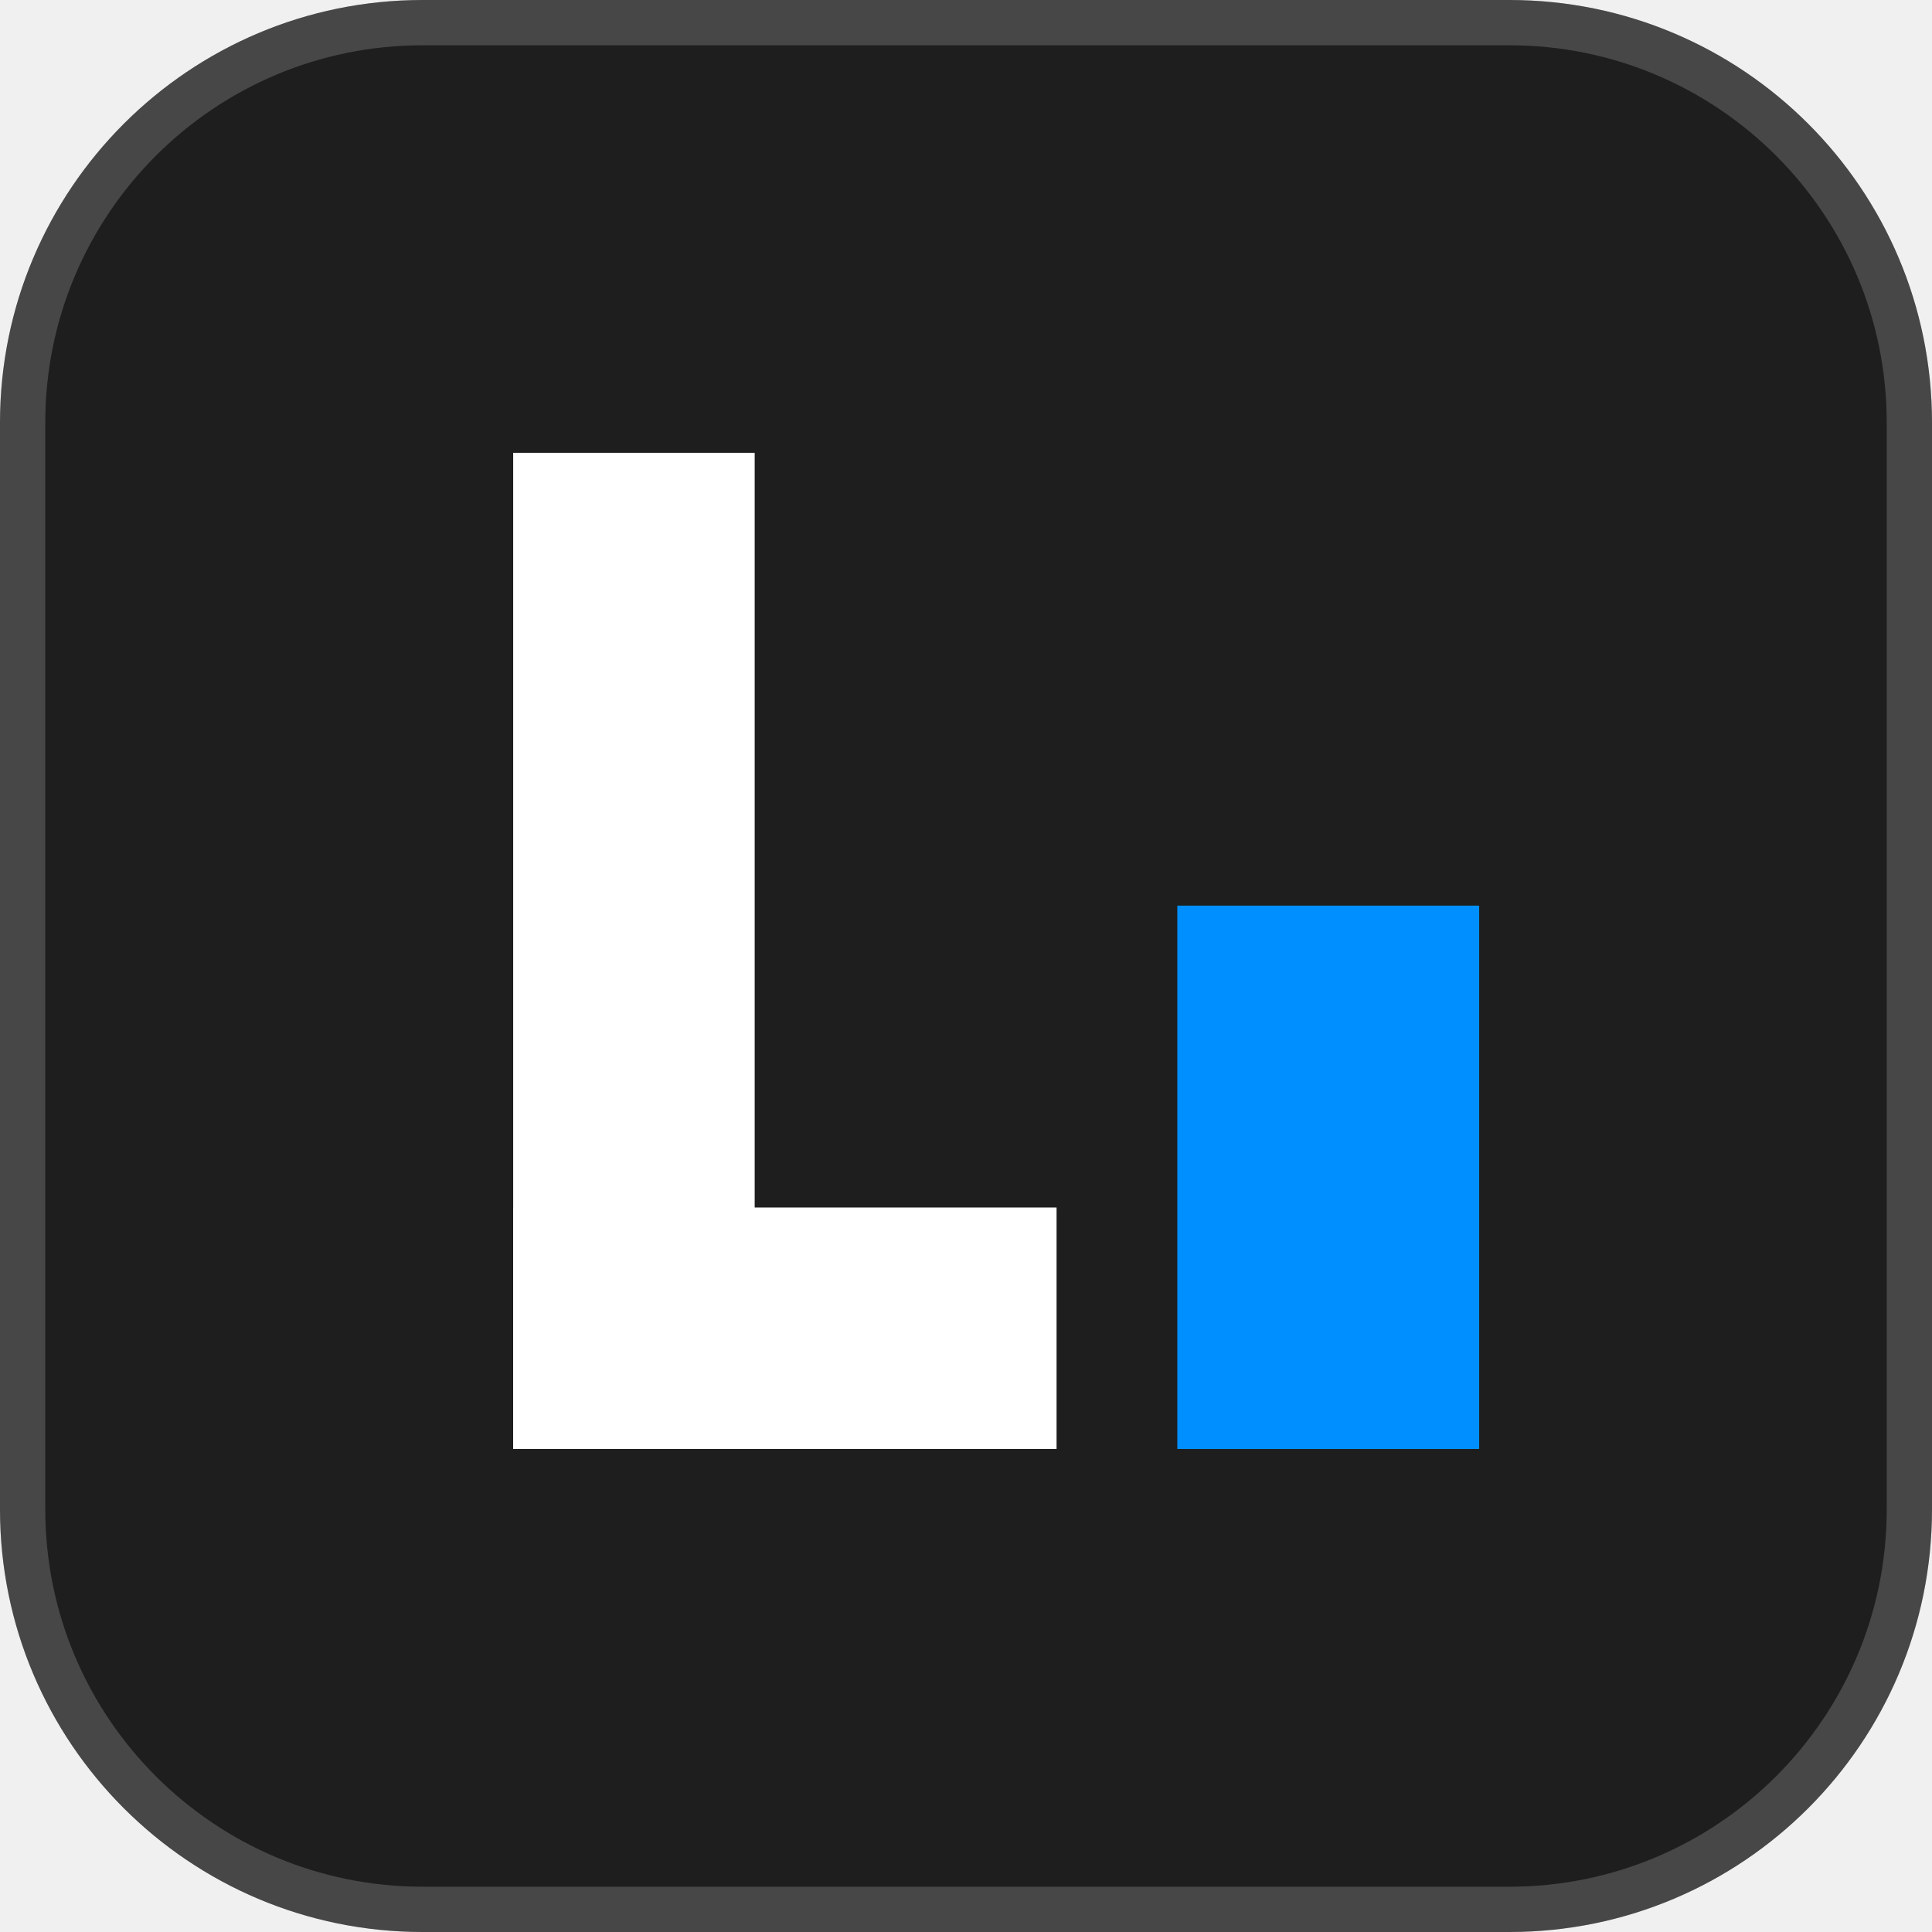
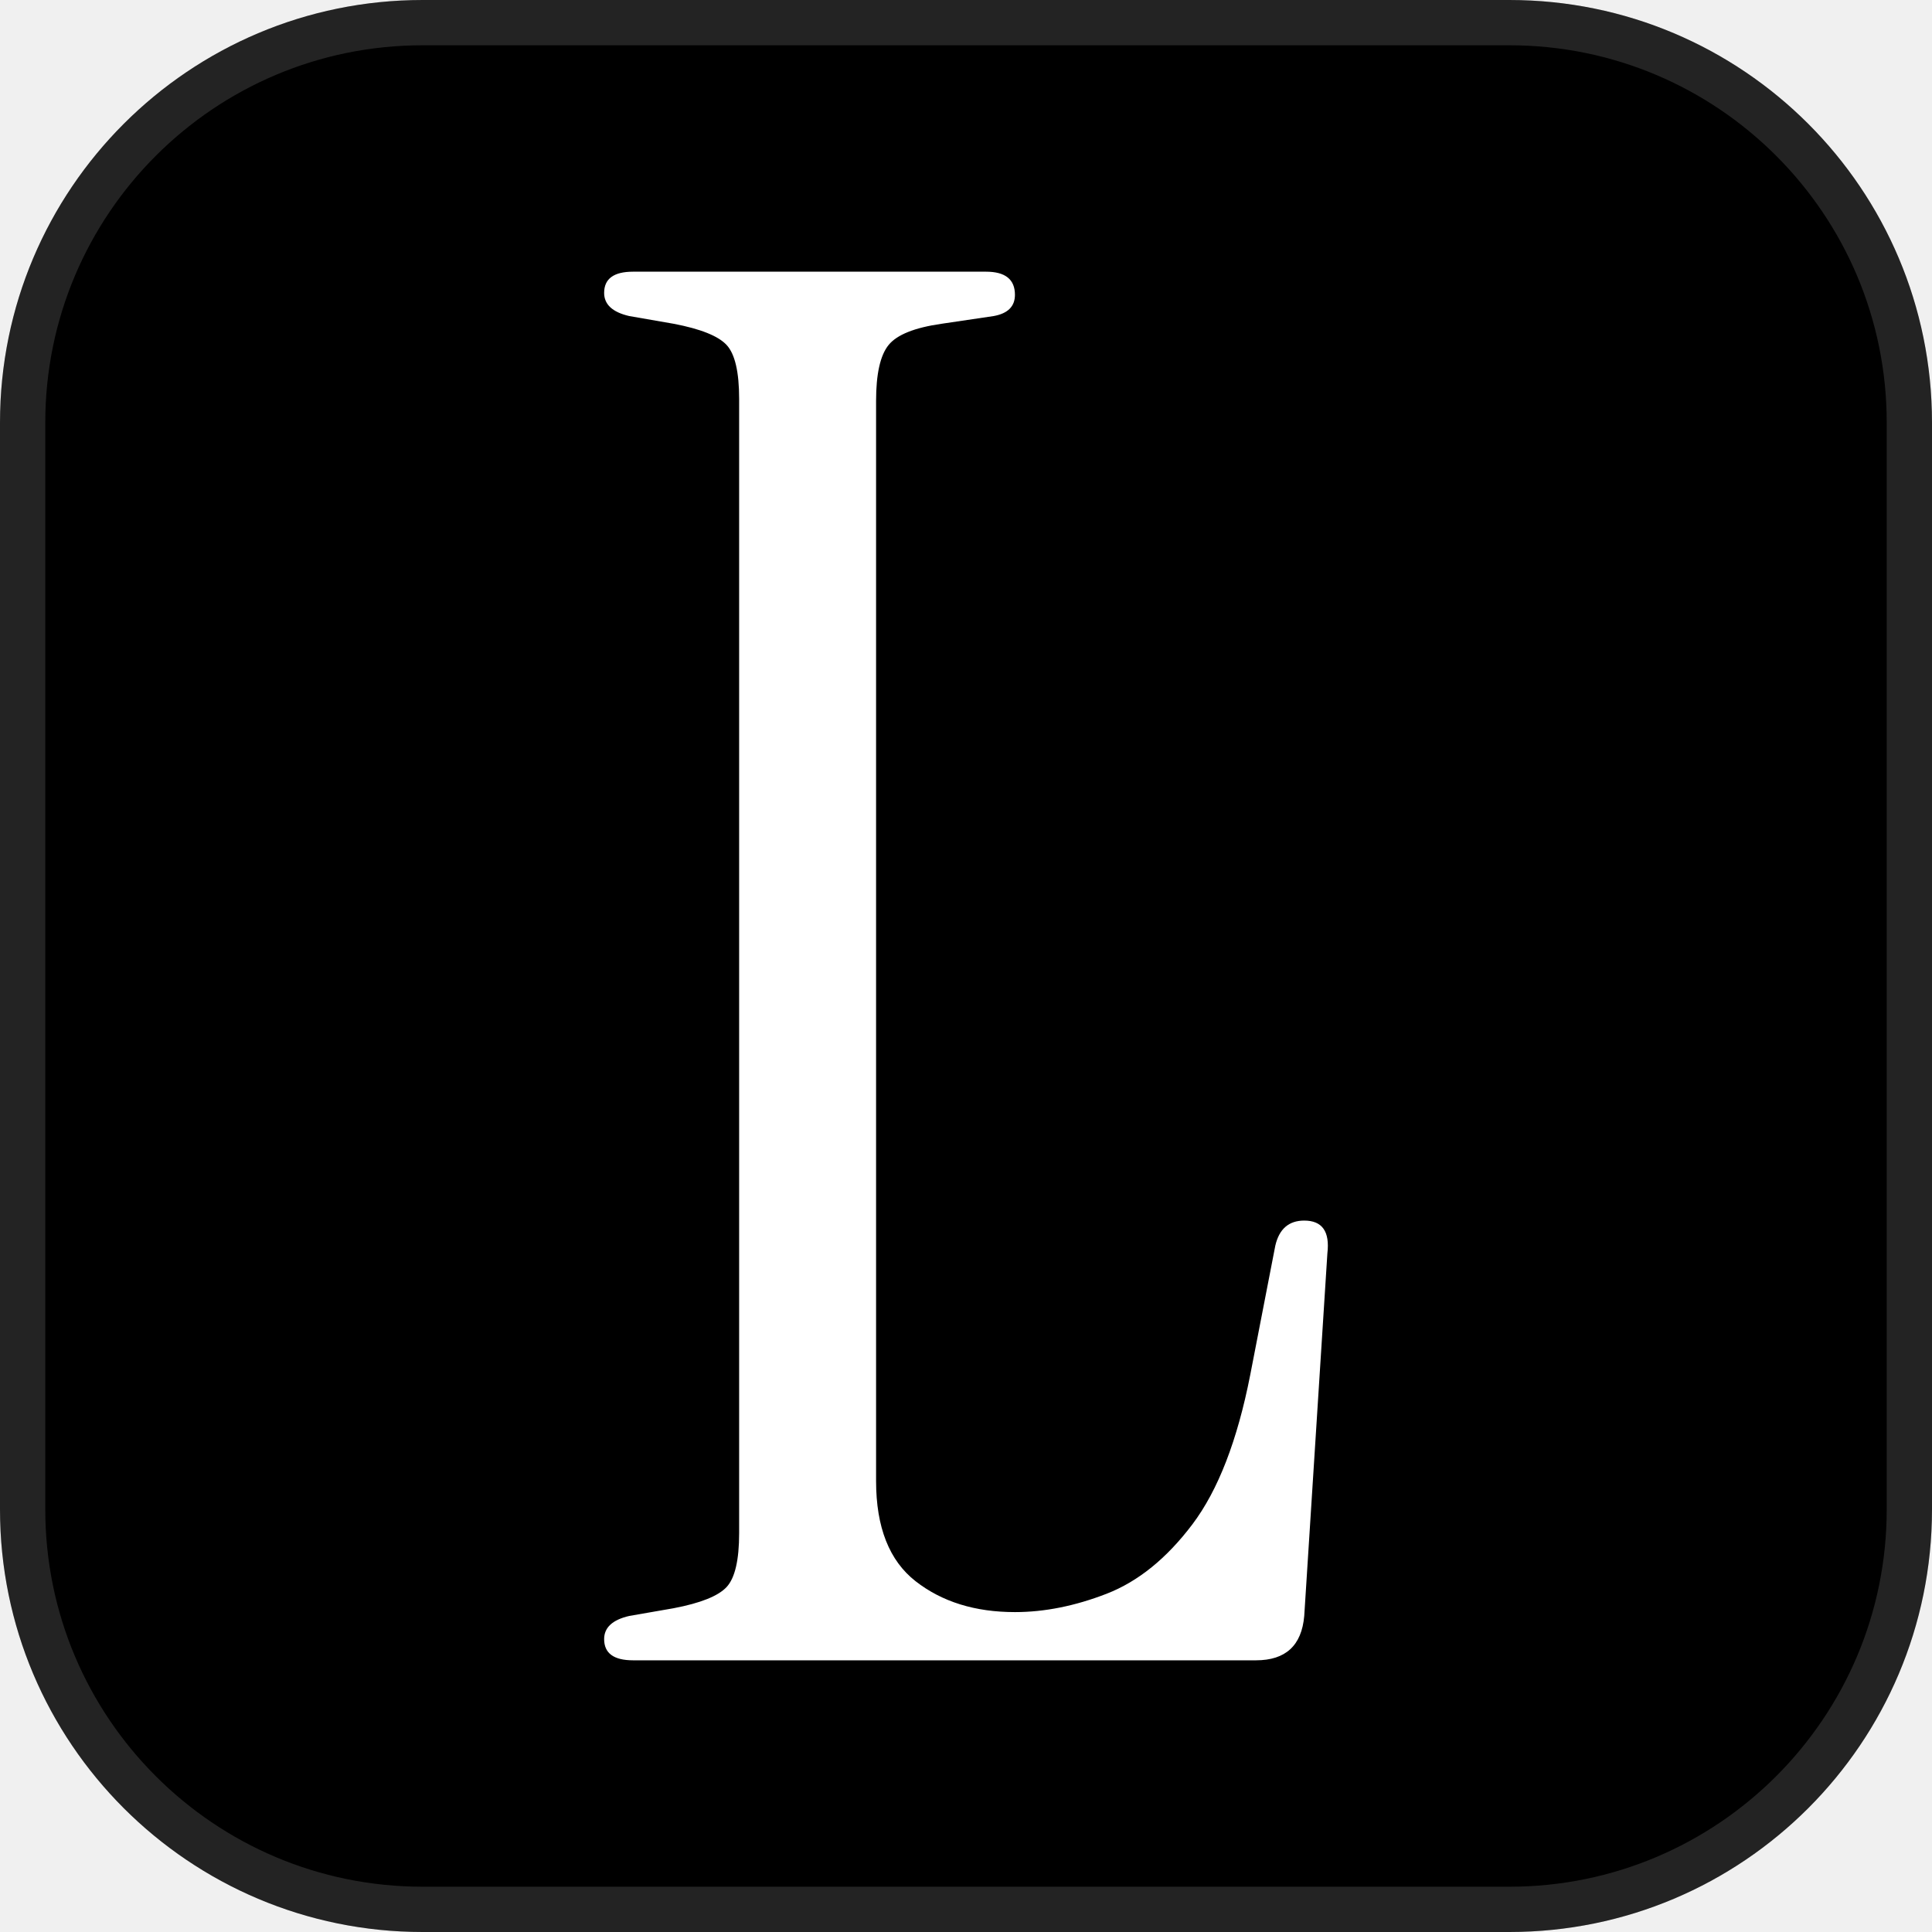
<svg xmlns="http://www.w3.org/2000/svg" viewBox="0 0 64 64">
-   <rect width="64" height="64" rx="14" fill="#1e1e1e" />
-   <rect x="0.75" y="0.75" width="62.5" height="62.5" rx="13.25" fill="none" stroke="#ffffff" stroke-opacity="0.18" stroke-width="1.5" />
-   <rect x="17" y="15" width="8" height="33" fill="#ffffff" />
-   <rect x="17" y="40" width="18" height="8" fill="#ffffff" />
-   <rect x="39" y="30" width="10" height="18" fill="#008fff" />
+   <rect width="64" height="64" rx="14" fill="#000000" />
+   <rect x="0.75" y="0.75" width="62.5" height="62.5" rx="13.25" fill="none" stroke="#ffffff" stroke-opacity="0.14" stroke-width="1.5" />
+   <path transform="translate(18.799 55.000) scale(0.063889 -0.063889)" d="M34 0Q19 0 19 11Q19 20 32 23L55 27Q76 31 82.5 38.0Q89 45 89 66V654Q89 675 82.5 682.0Q76 689 55 693L32 697Q19 700 19 709Q19 720 34 720H217Q232 720 232 708Q232 699 221 697L194 693Q173 690 166.5 682.0Q160 674 160 653V93Q160 57 180.5 41.0Q201 25 232 25Q255 25 279.5 34.5Q304 44 324.0 70.5Q344 97 354 148L367 215Q370 228 382 228Q396 228 394 211L382 23Q380 0 357 0Z" fill="#ffffff" />
</svg>
